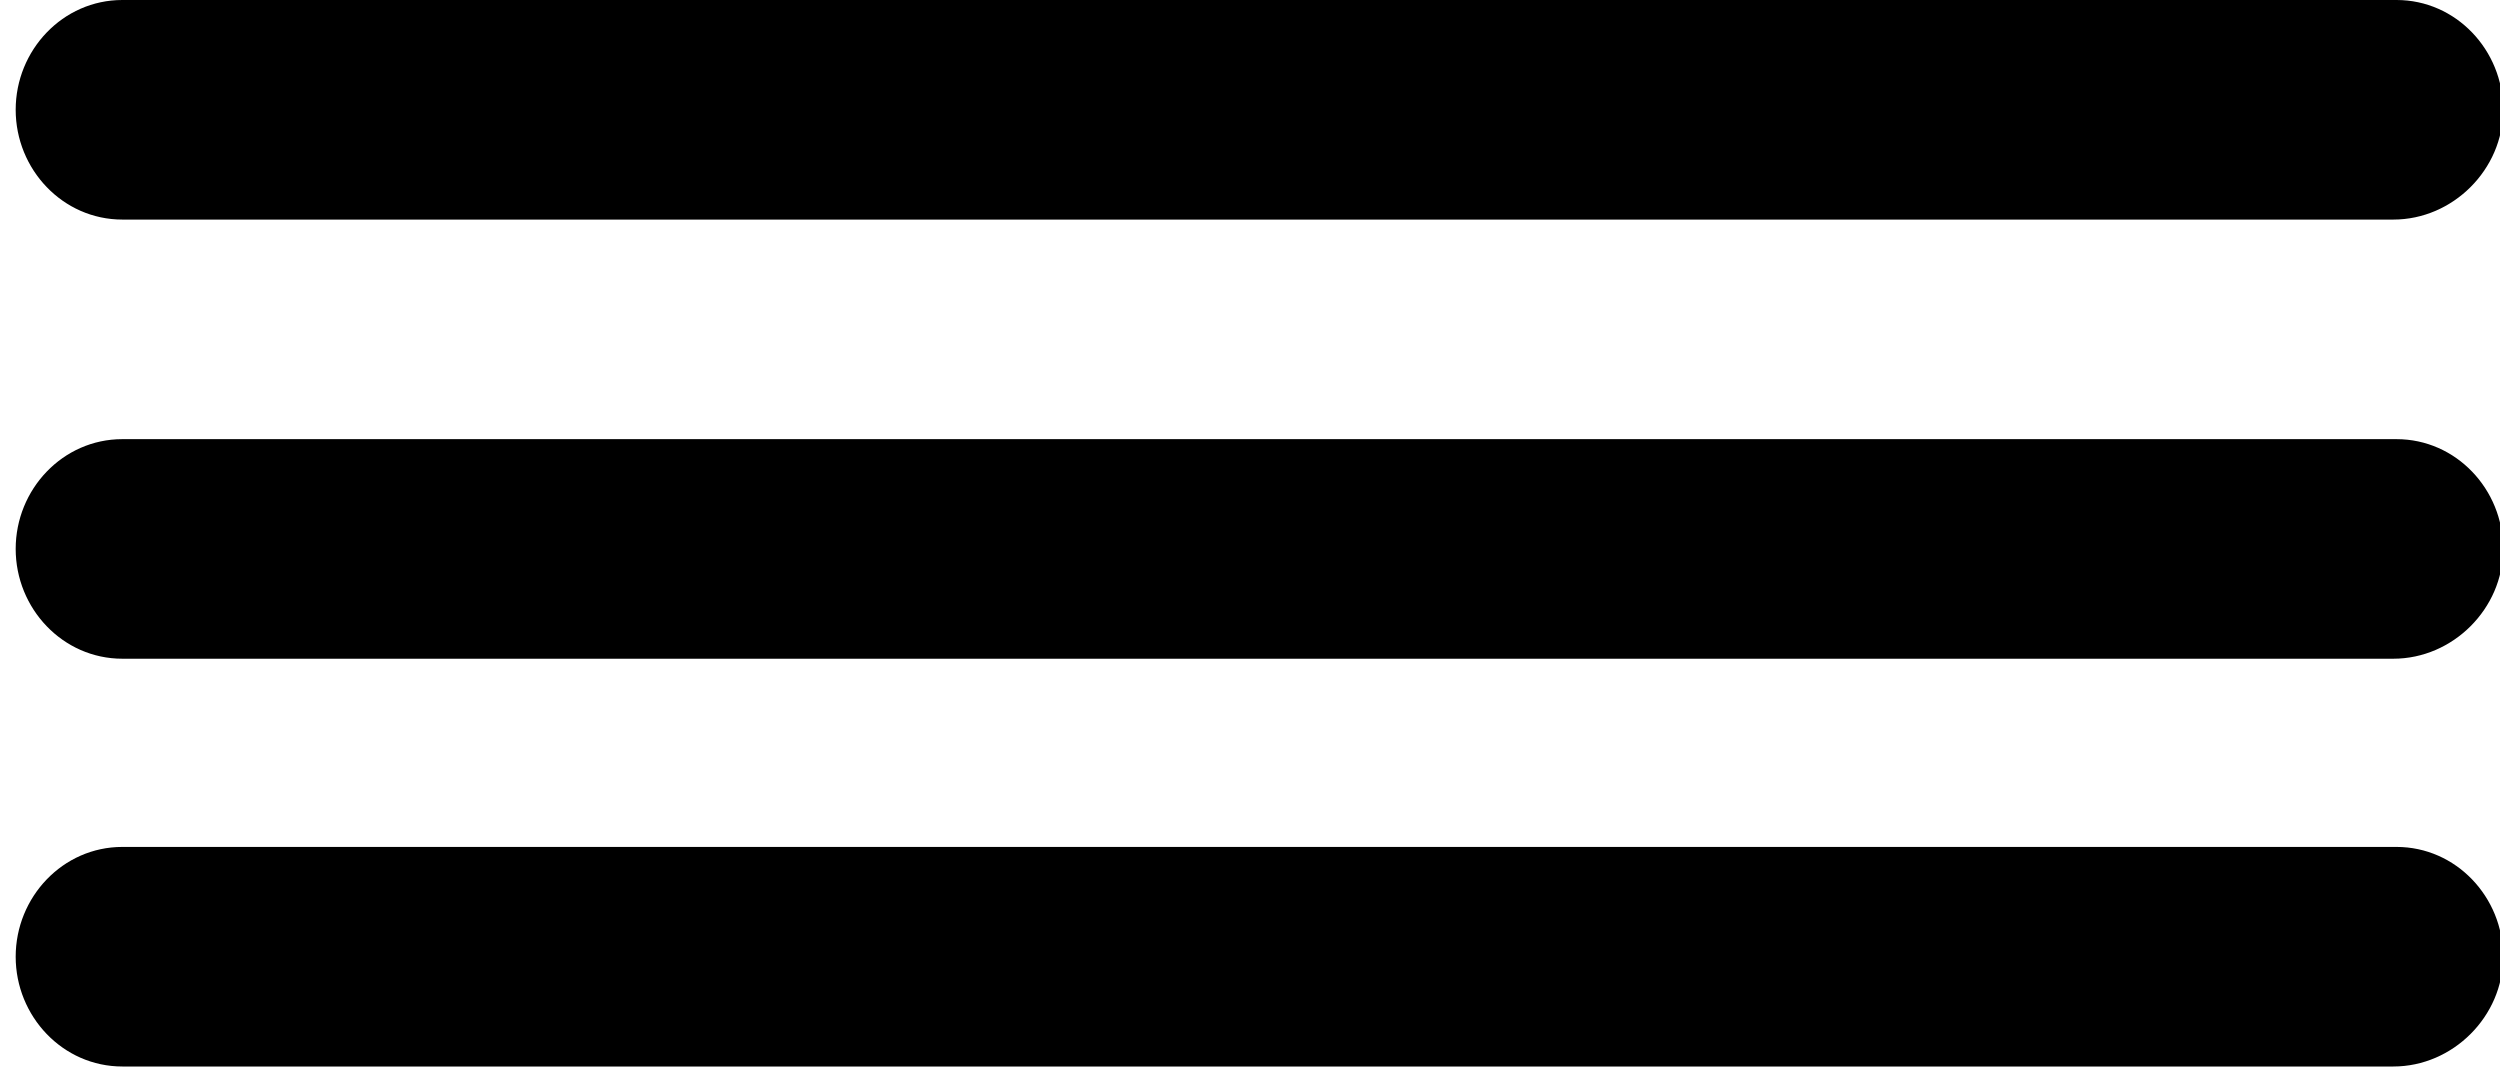
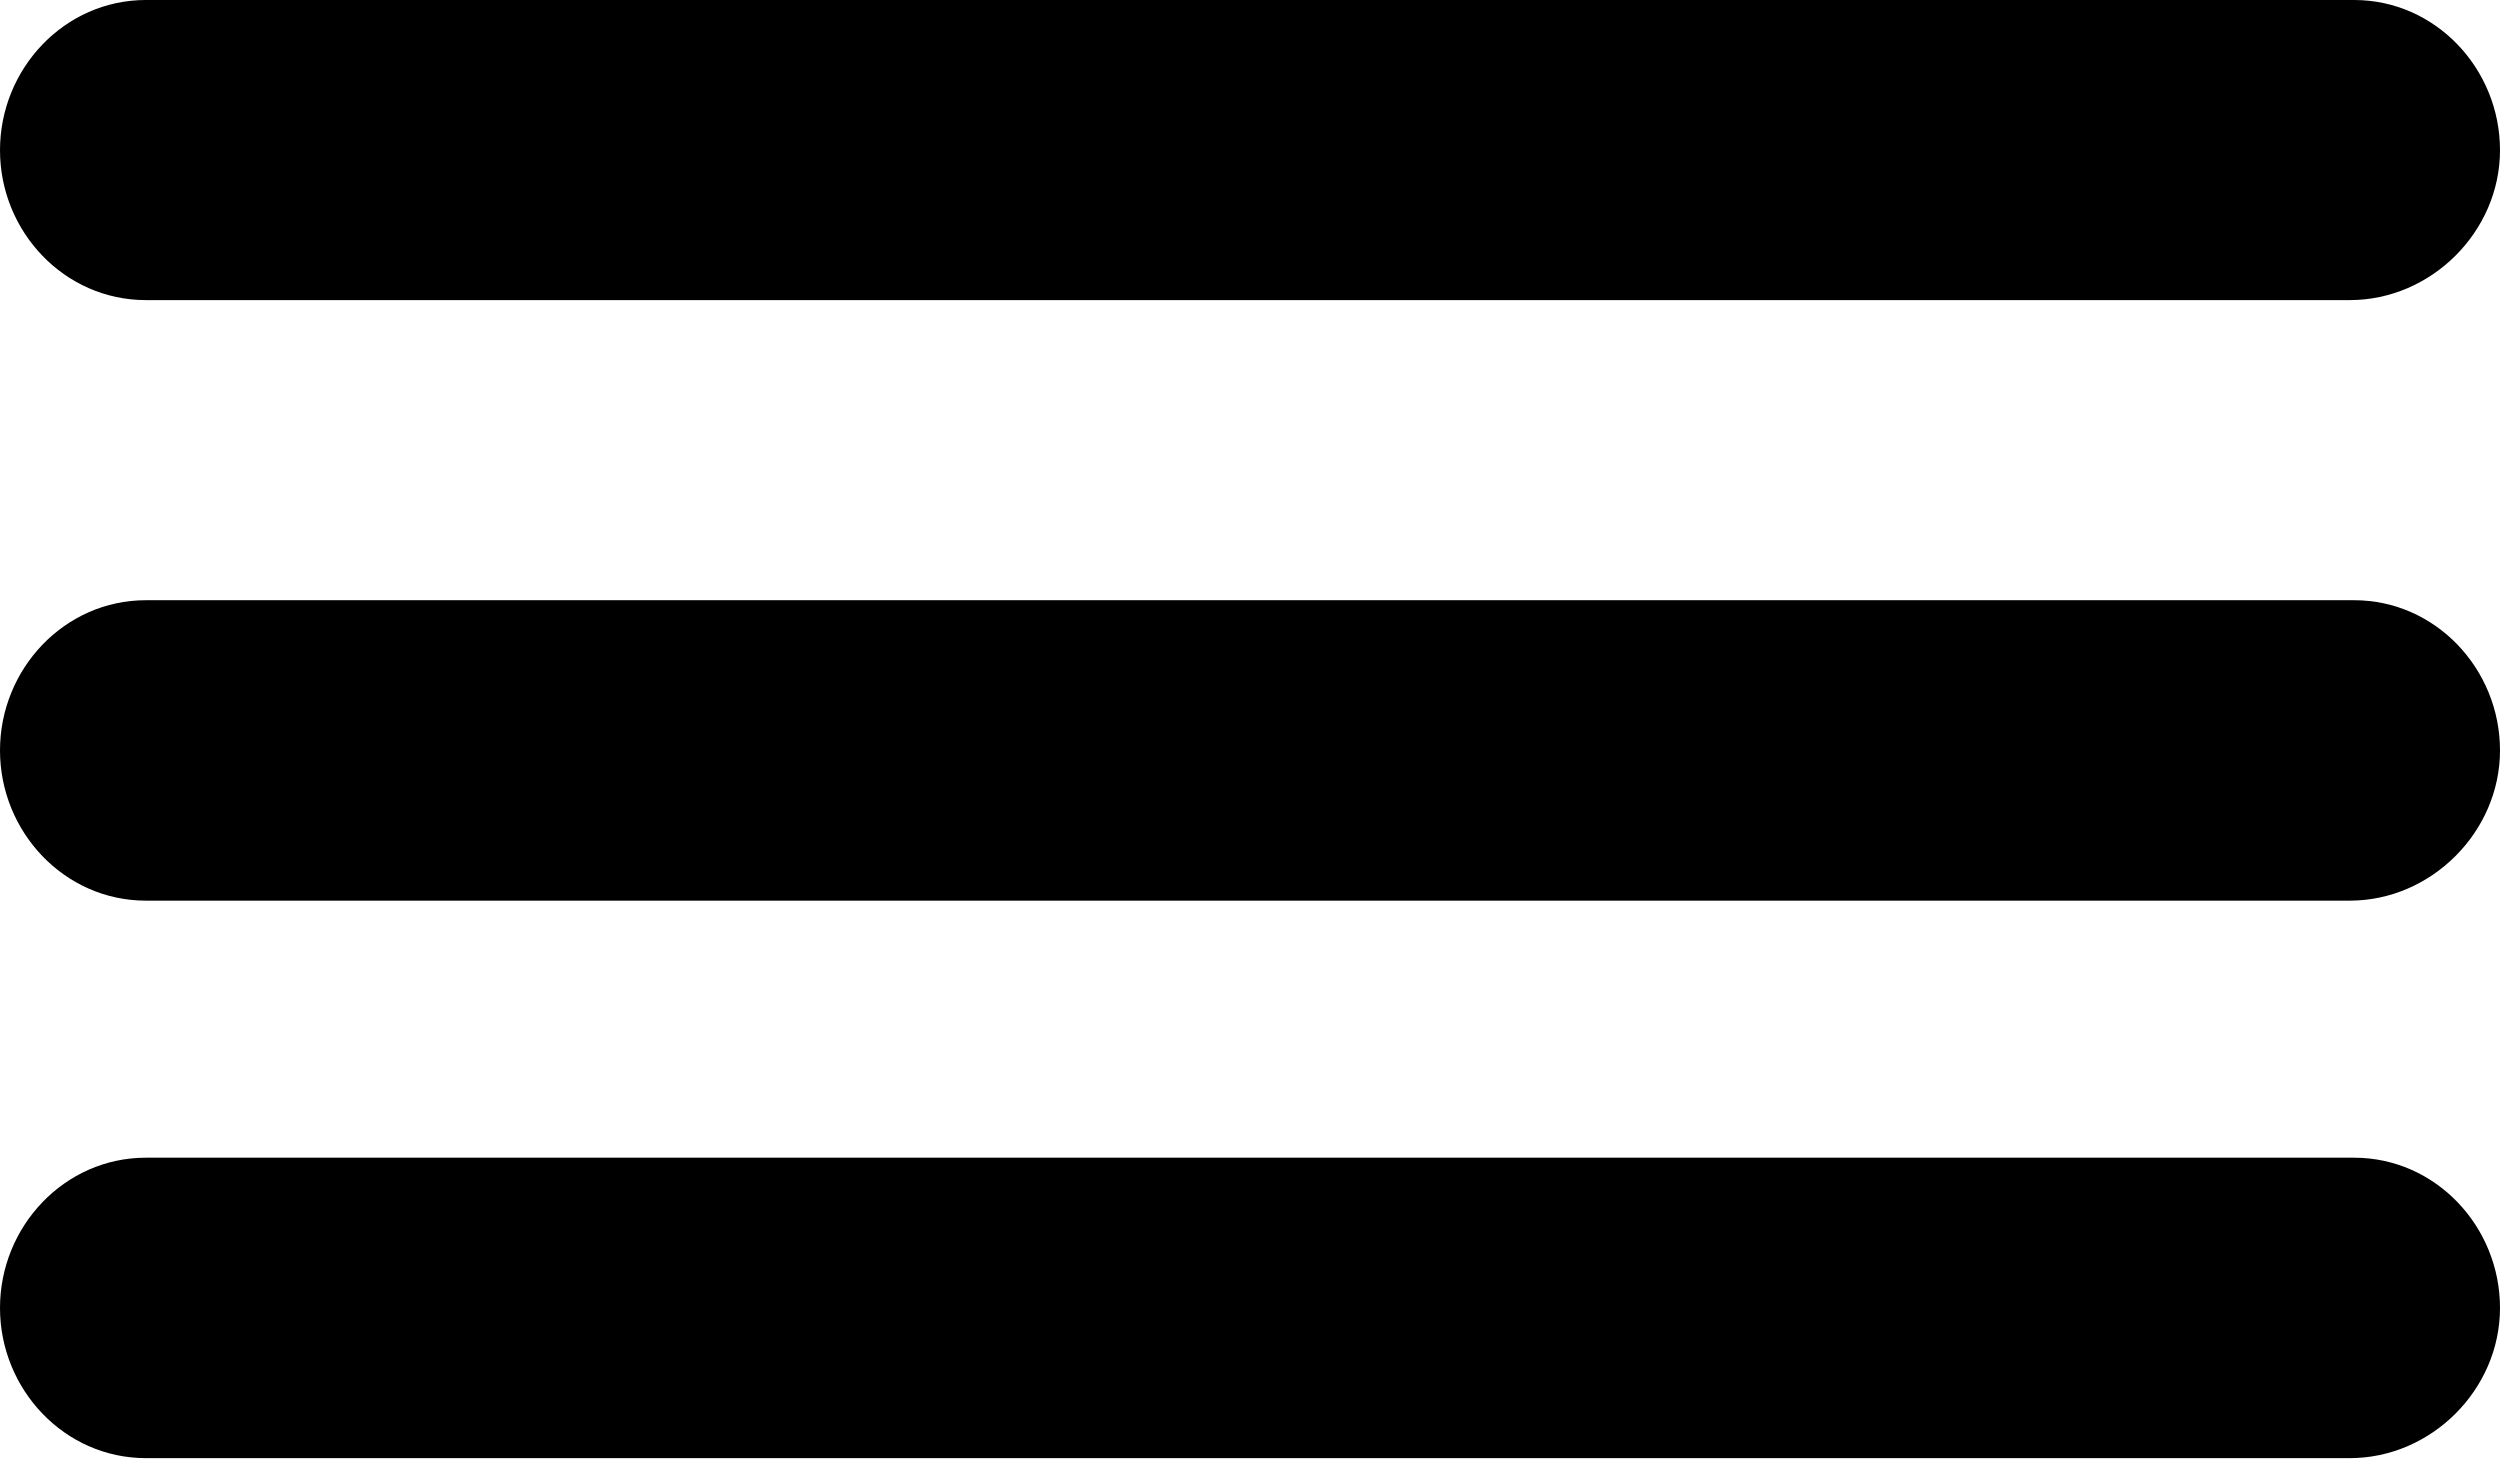
- <svg xmlns="http://www.w3.org/2000/svg" version="1.1" id="Layer_1" x="0px" y="0px" viewBox="0 0 79.7 34" enable-background="new 0 0 79.7 34" xml:space="preserve">
-   <path d="M76.3,7H3.9C2,7,0.5,5.4,0.5,3.5S2,0,3.9,0h72.5c1.9,0,3.4,1.6,3.4,3.5S78.2,7,76.3,7z" />
-   <path d="M76.3,21H3.9c-1.9,0-3.4-1.6-3.4-3.5S2,14,3.9,14h72.5c1.9,0,3.4,1.6,3.4,3.5S78.2,21,76.3,21z" />
-   <path d="M76.3,34H3.9c-1.9,0-3.4-1.6-3.4-3.5S2,27,3.9,27h72.5c1.9,0,3.4,1.6,3.4,3.5S78.2,34,76.3,34z" />
+ <svg xmlns="http://www.w3.org/2000/svg" version="1.1" id="Layer_1" x="0px" y="0px" viewBox="0 0 748.9 436.8" enable-background="new 0 0 748.9 436.8" xml:space="preserve">
+   <path d="M703.9,89.9H43.7C19.3,89.9,0,69.4,0,45S19.3,0,43.7,0h661.5c24.4,0,43.7,20.6,43.7,45S728.3,89.9,703.9,89.9z" />
+   <path d="M703.9,269.8H43.7c-24.4,0-43.7-20.6-43.7-45s19.3-45,43.7-45h661.5c24.4,0,43.7,20.6,43.7,45S728.3,269.8,703.9,269.8z" />
+   <path d="M703.9,436.8H43.7c-24.4,0-43.7-20.6-43.7-45s19.3-45,43.7-45h661.5c24.4,0,43.7,20.6,43.7,45  C748.9,416.3,728.3,436.8,703.9,436.8z" />
</svg>
